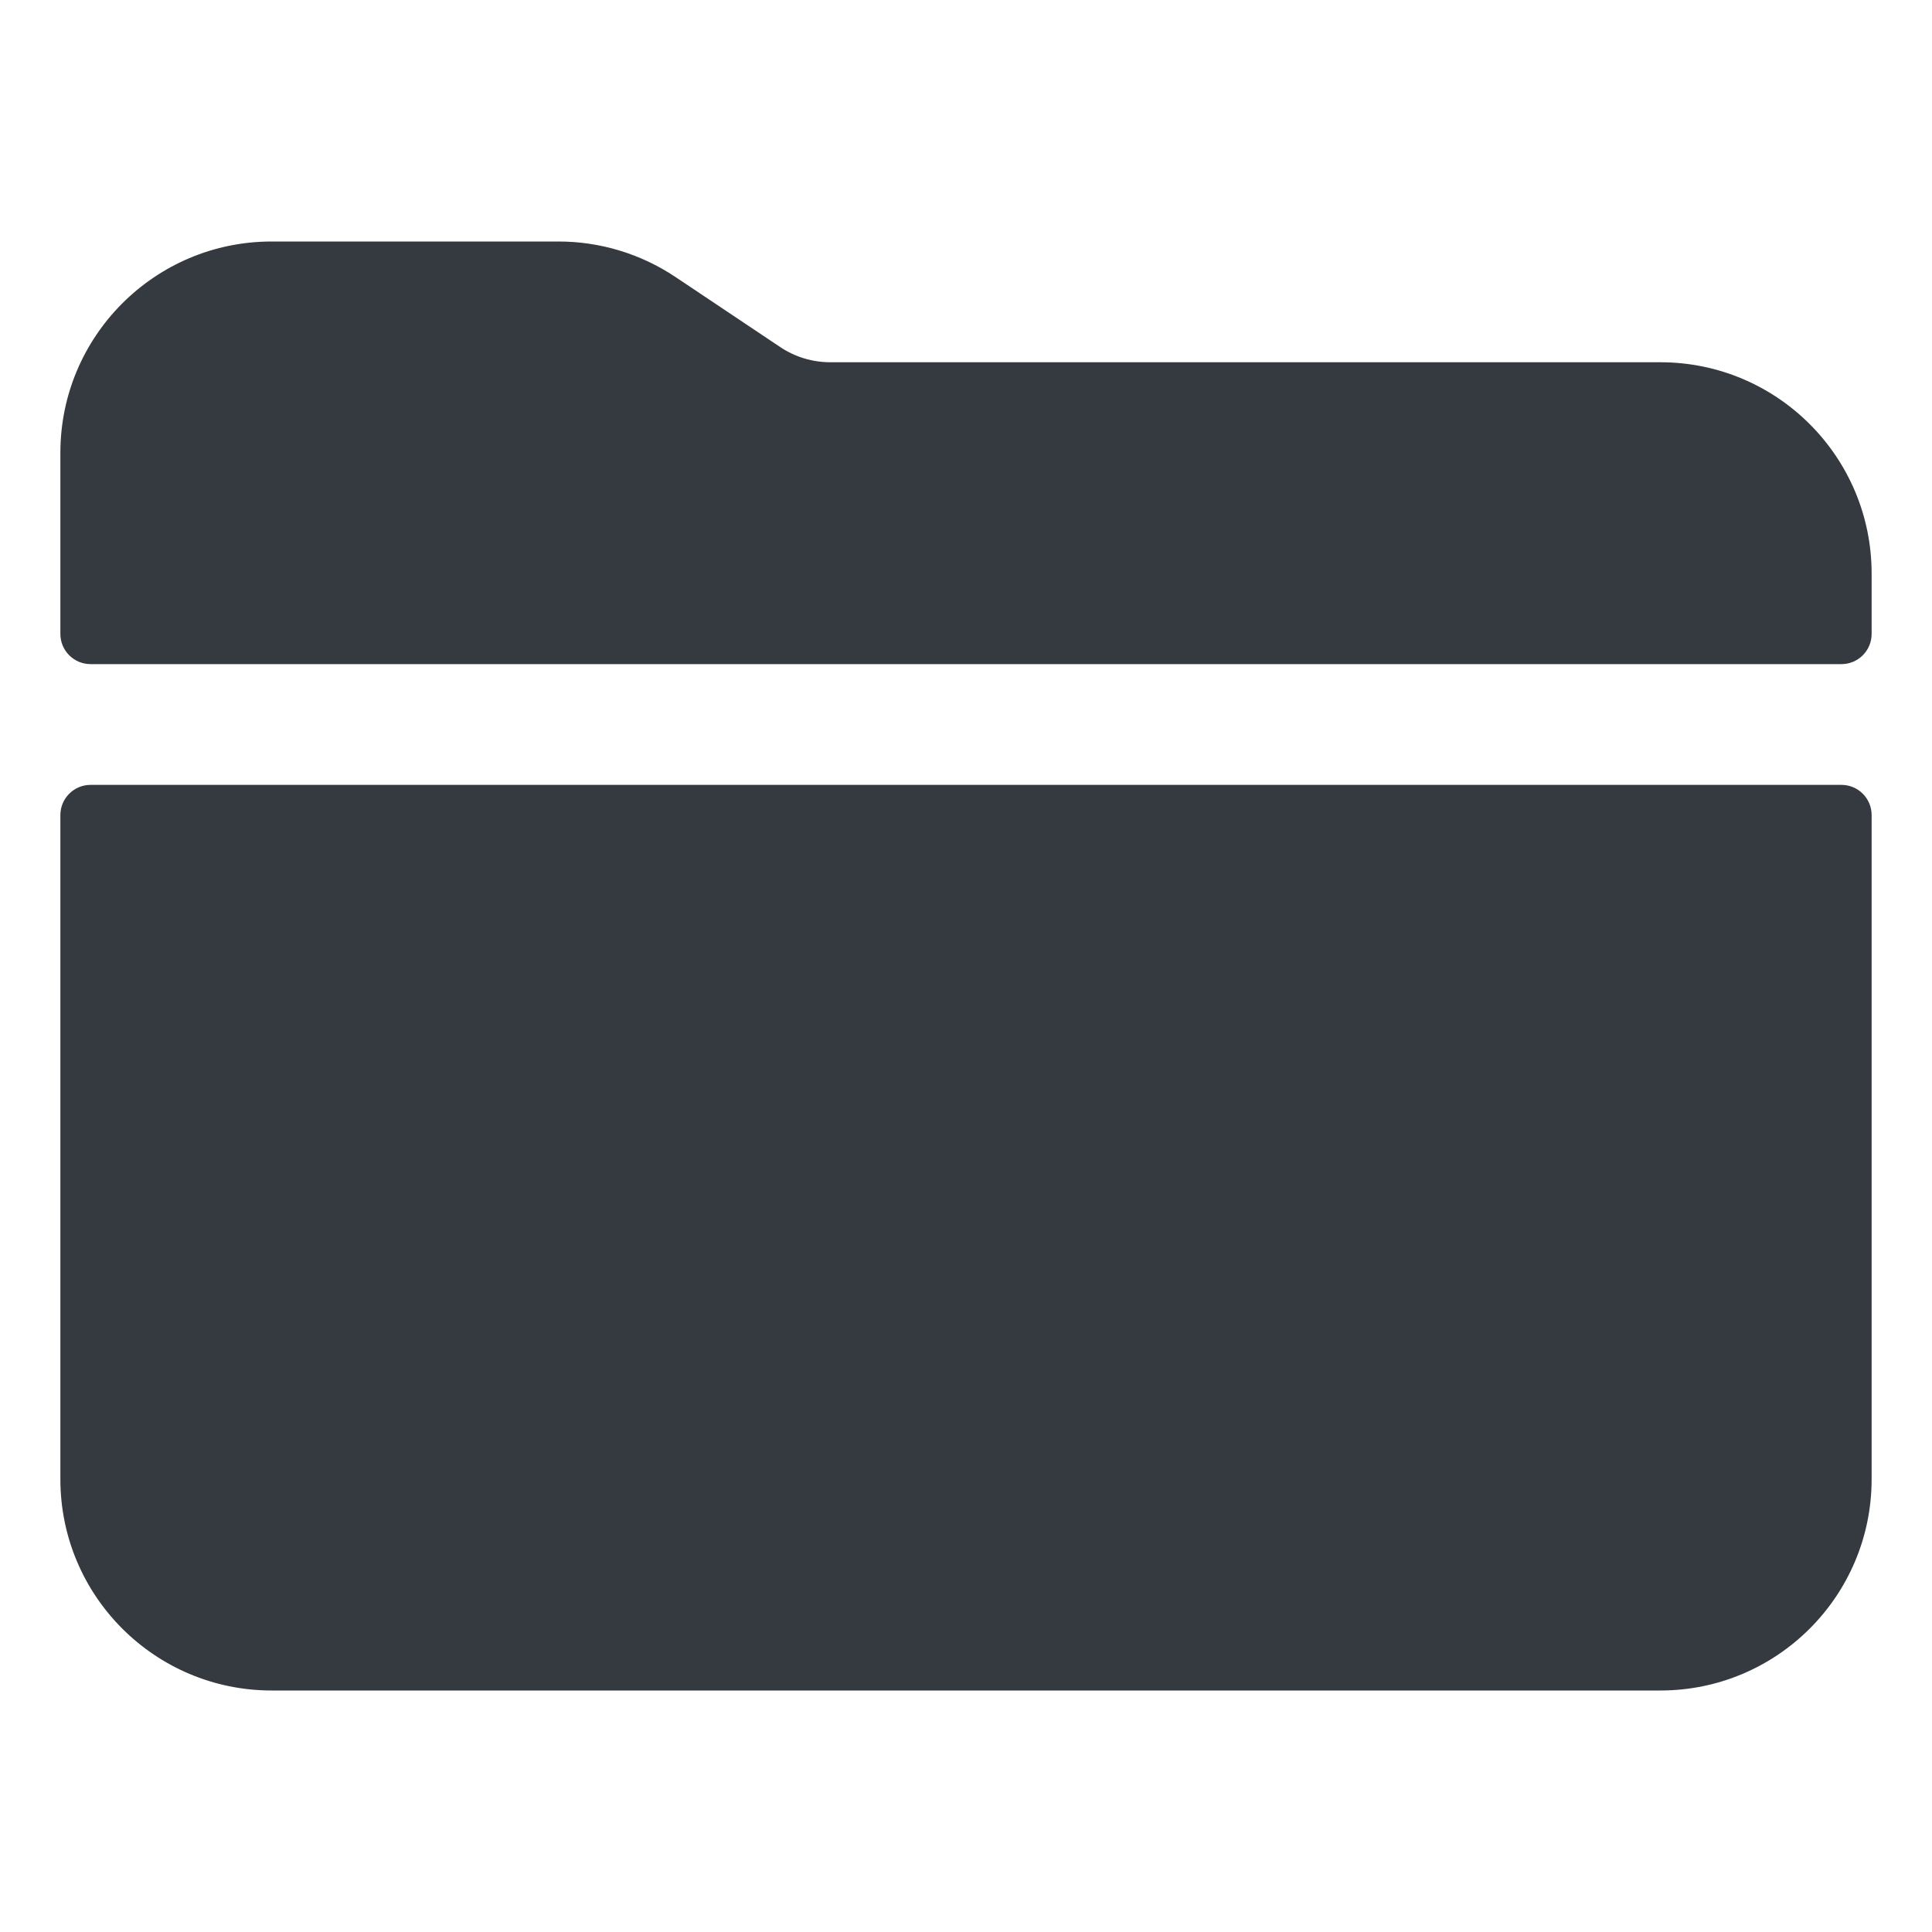
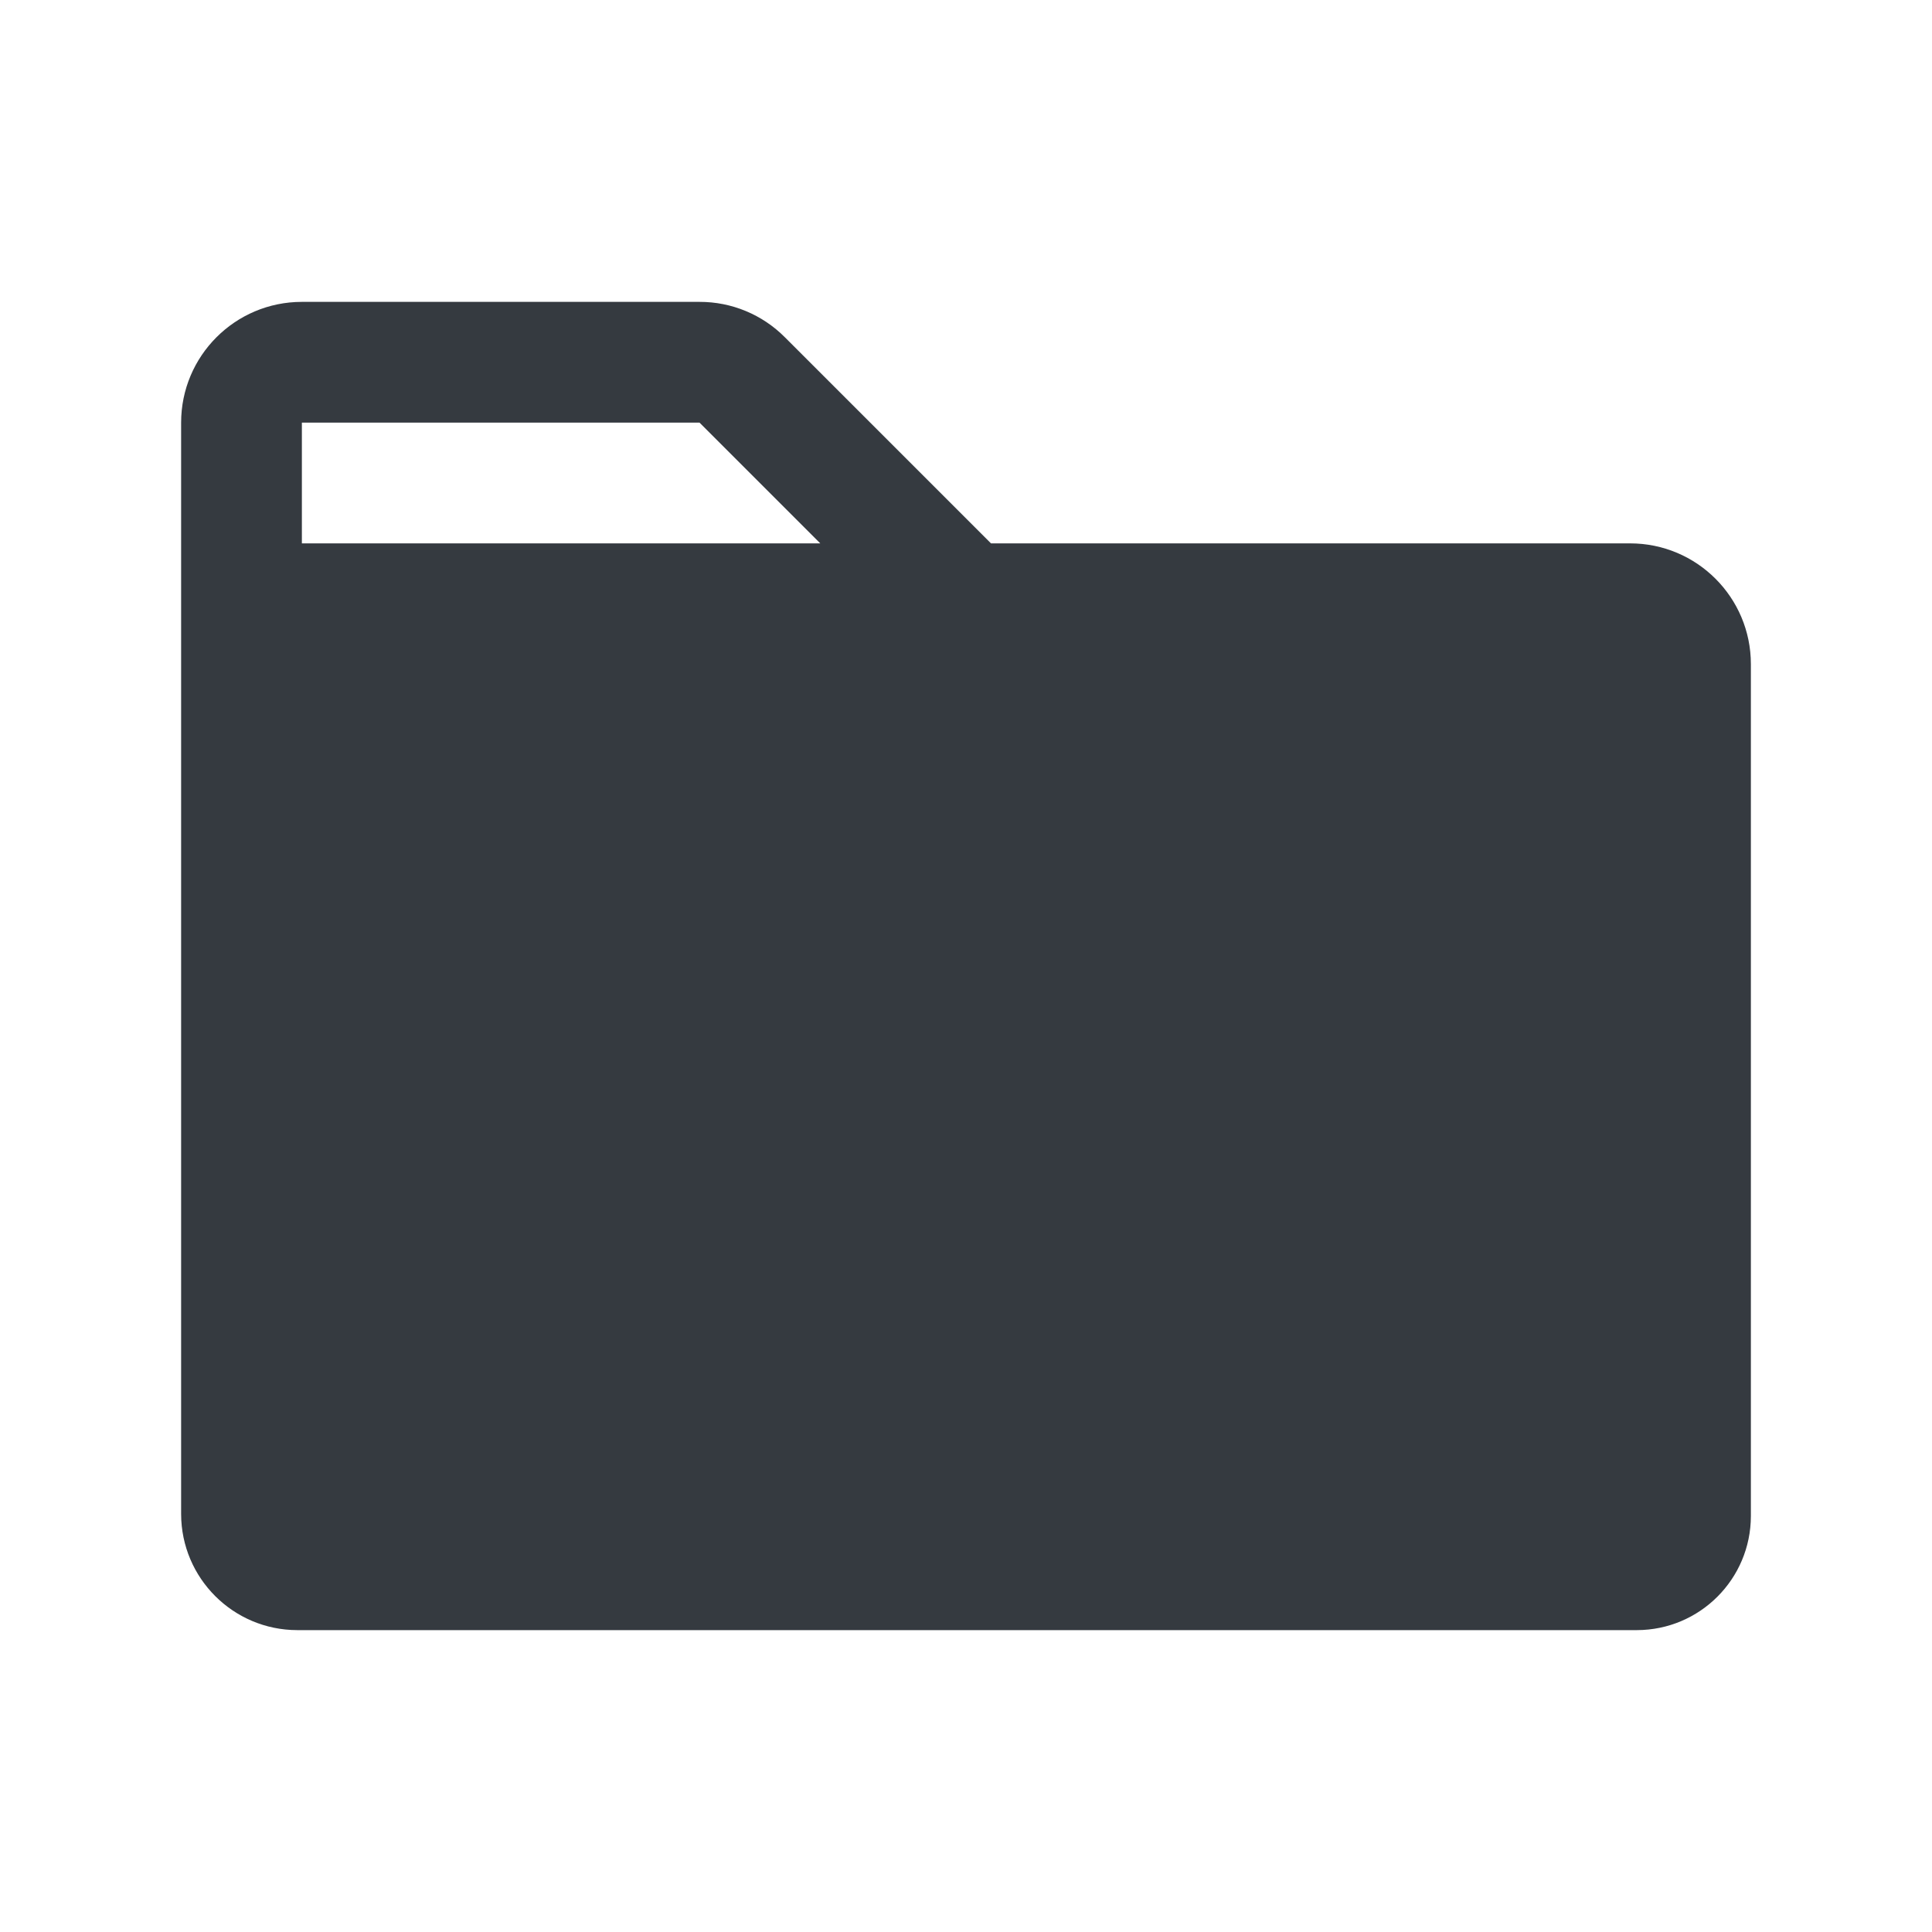
- <svg xmlns="http://www.w3.org/2000/svg" class="ionicon" viewBox="0 0 32 32" version="1.1" id="svg848" width="32" height="32">
-   <defs id="defs852" />
-   <path d="M 31,9.5 A 3.5,3.5 0 0 0 27.5,6 H 13.757 A 1.493,1.493 0 0 1 12.925,5.75 L 11.188,4.588 A 3.486,3.486 0 0 0 9.243,4 H 4.5 A 3.5,3.5 0 0 0 1,7.5 v 3 A 0.5,0.5 0 0 0 1.5,11 h 29 A 0.5,0.5 0 0 0 31,10.5 Z M 1,24.5 A 3.5,3.5 0 0 0 4.5,28 h 23 A 3.5,3.5 0 0 0 31,24.5 v -11 A 0.5,0.5 0 0 0 30.5,13 H 1.5 A 0.5,0.5 0 0 0 1,13.5 Z" id="path846" style="fill:#353a40;fill-opacity:1;stroke-width:0.062" />
-   <rect style="fill:none;fill-rule:evenodd;stroke-width:0.129;stroke-linecap:round;stroke-linejoin:round" id="rect918" width="32" height="32" x="-8.880805e-15" y="7.2386541e-14" />
+ <svg xmlns="http://www.w3.org/2000/svg" width="32" height="32" fill="#353a40" viewBox="0 0 256 256">
+   <path d="M216,72H131.31L104,44.69A15.88,15.88,0,0,0,92.69,40H40A16,16,0,0,0,24,56V200.62A15.41,15.41,0,0,0,39.39,216h177.5A15.13,15.13,0,0,0,232,200.89V88A16,16,0,0,0,216,72ZM40,56H92.69l16,16H40Z" />
</svg>
